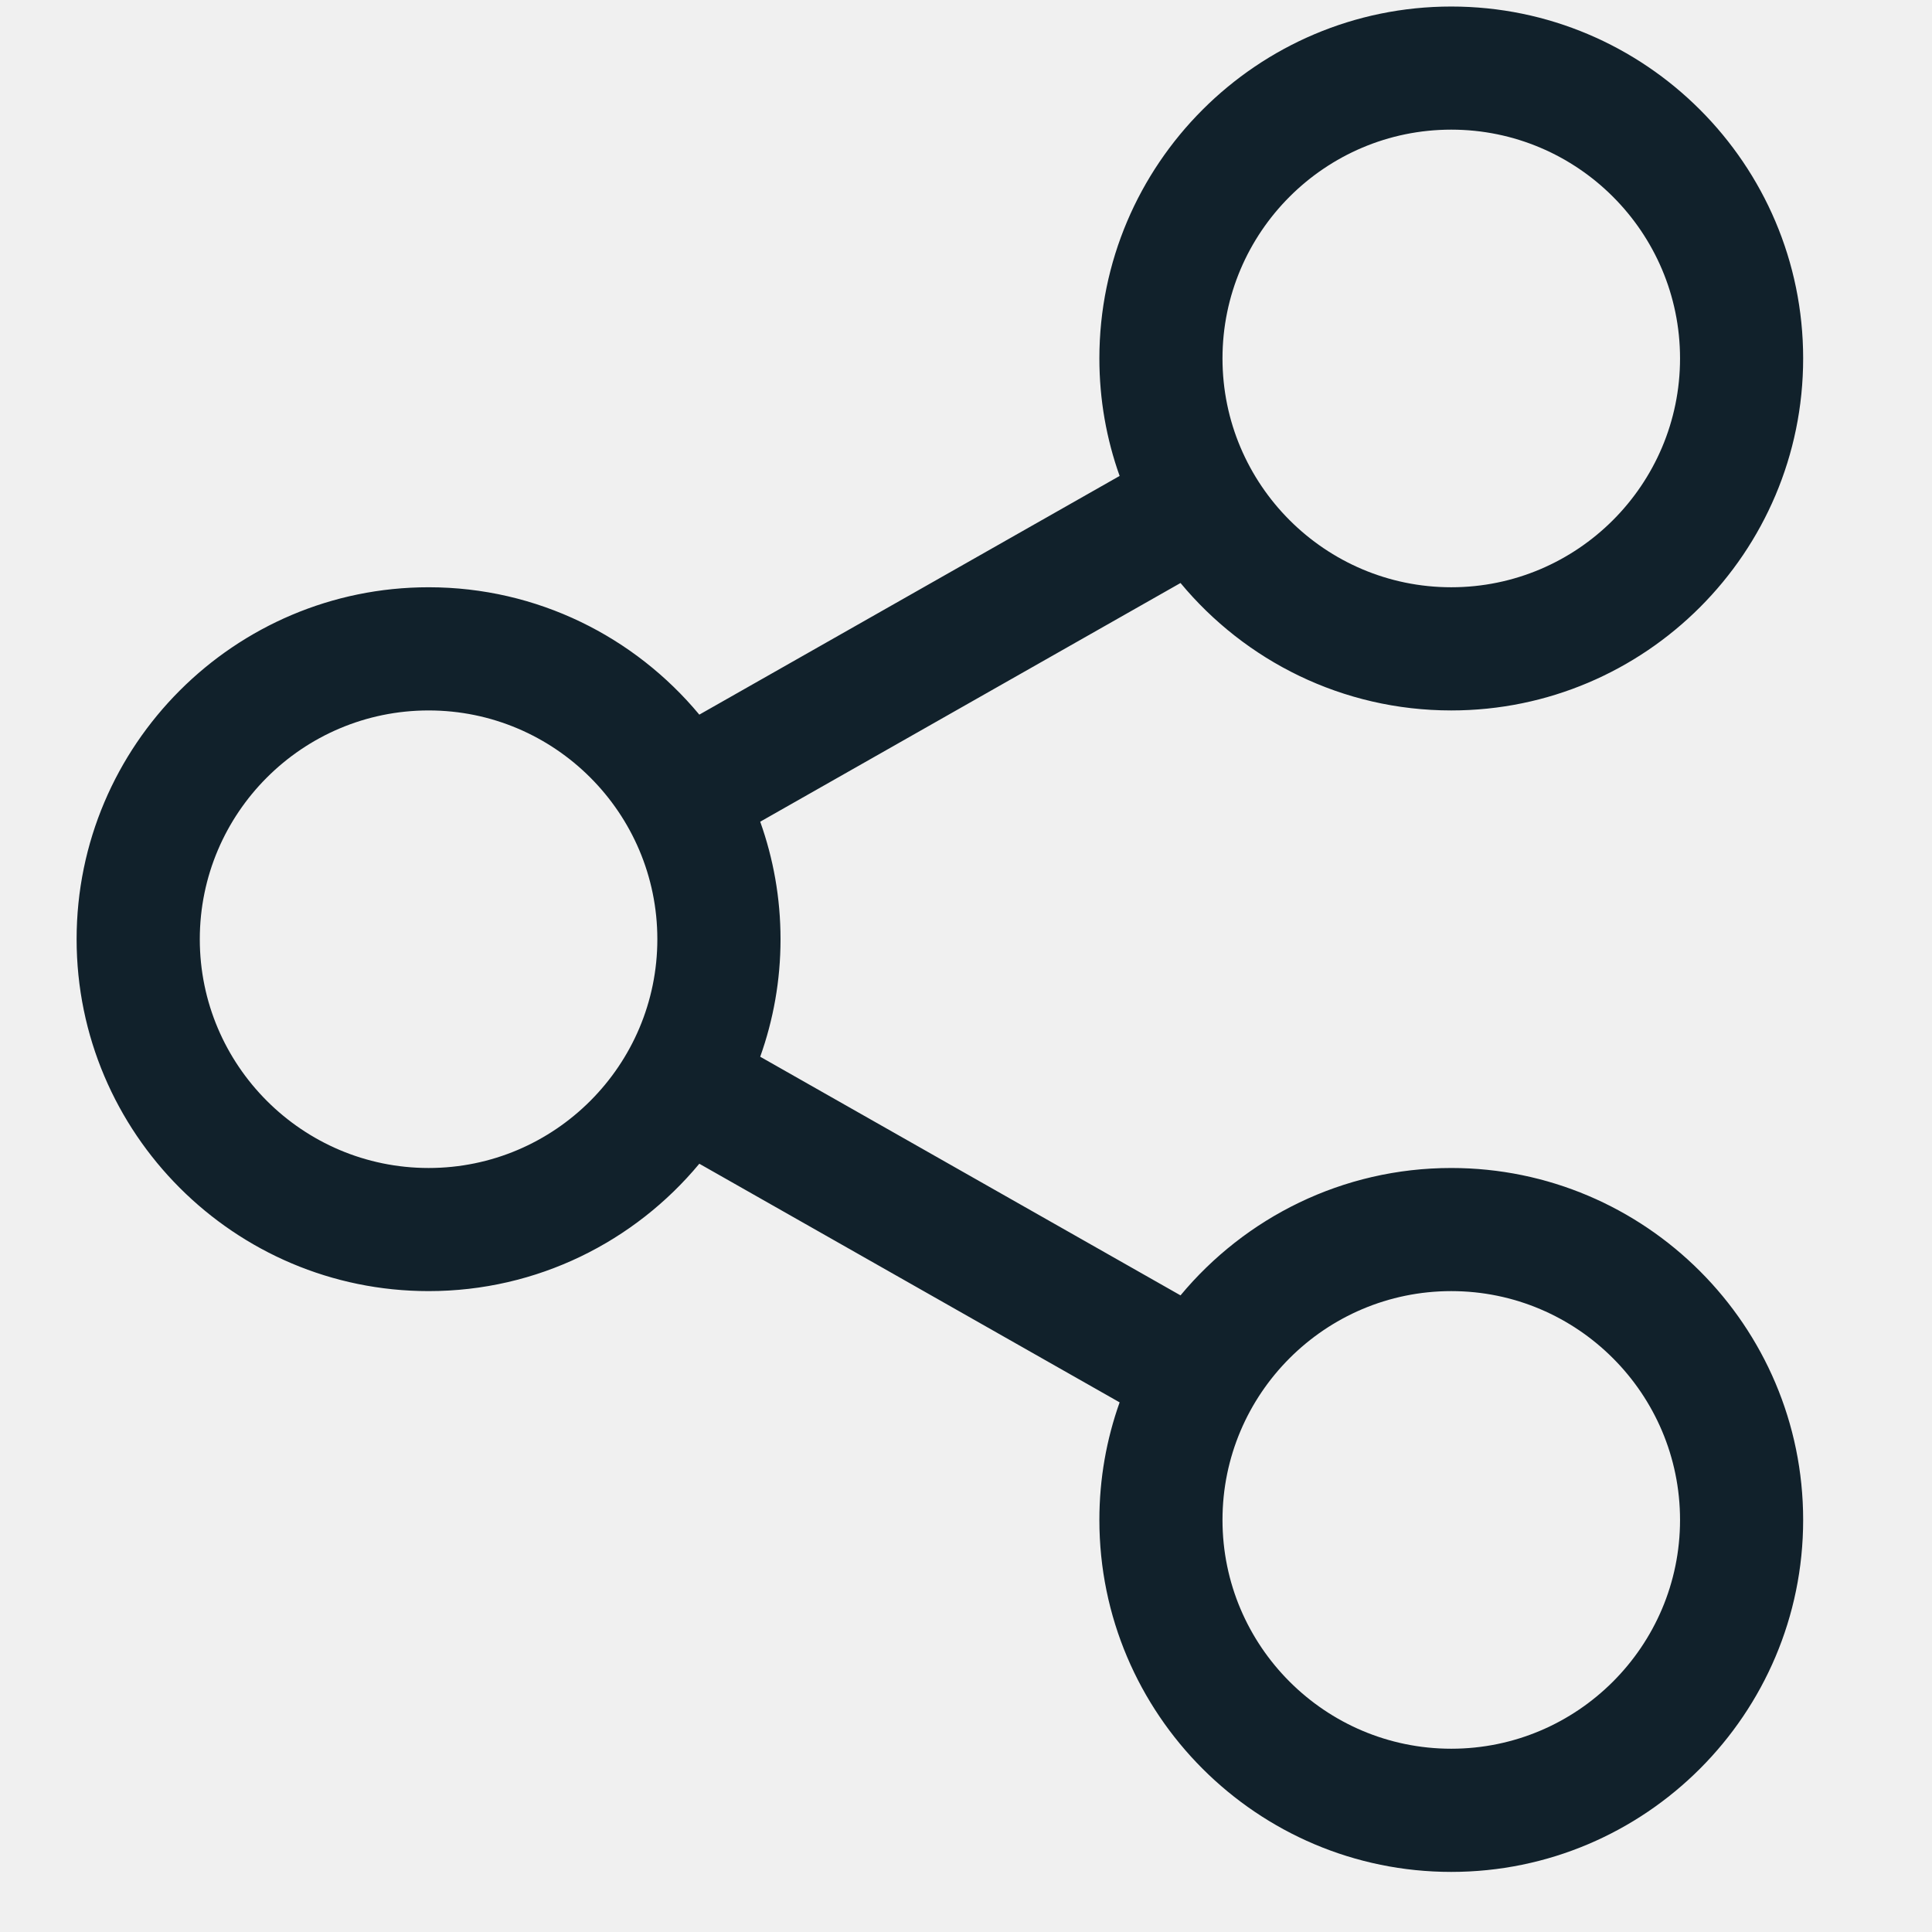
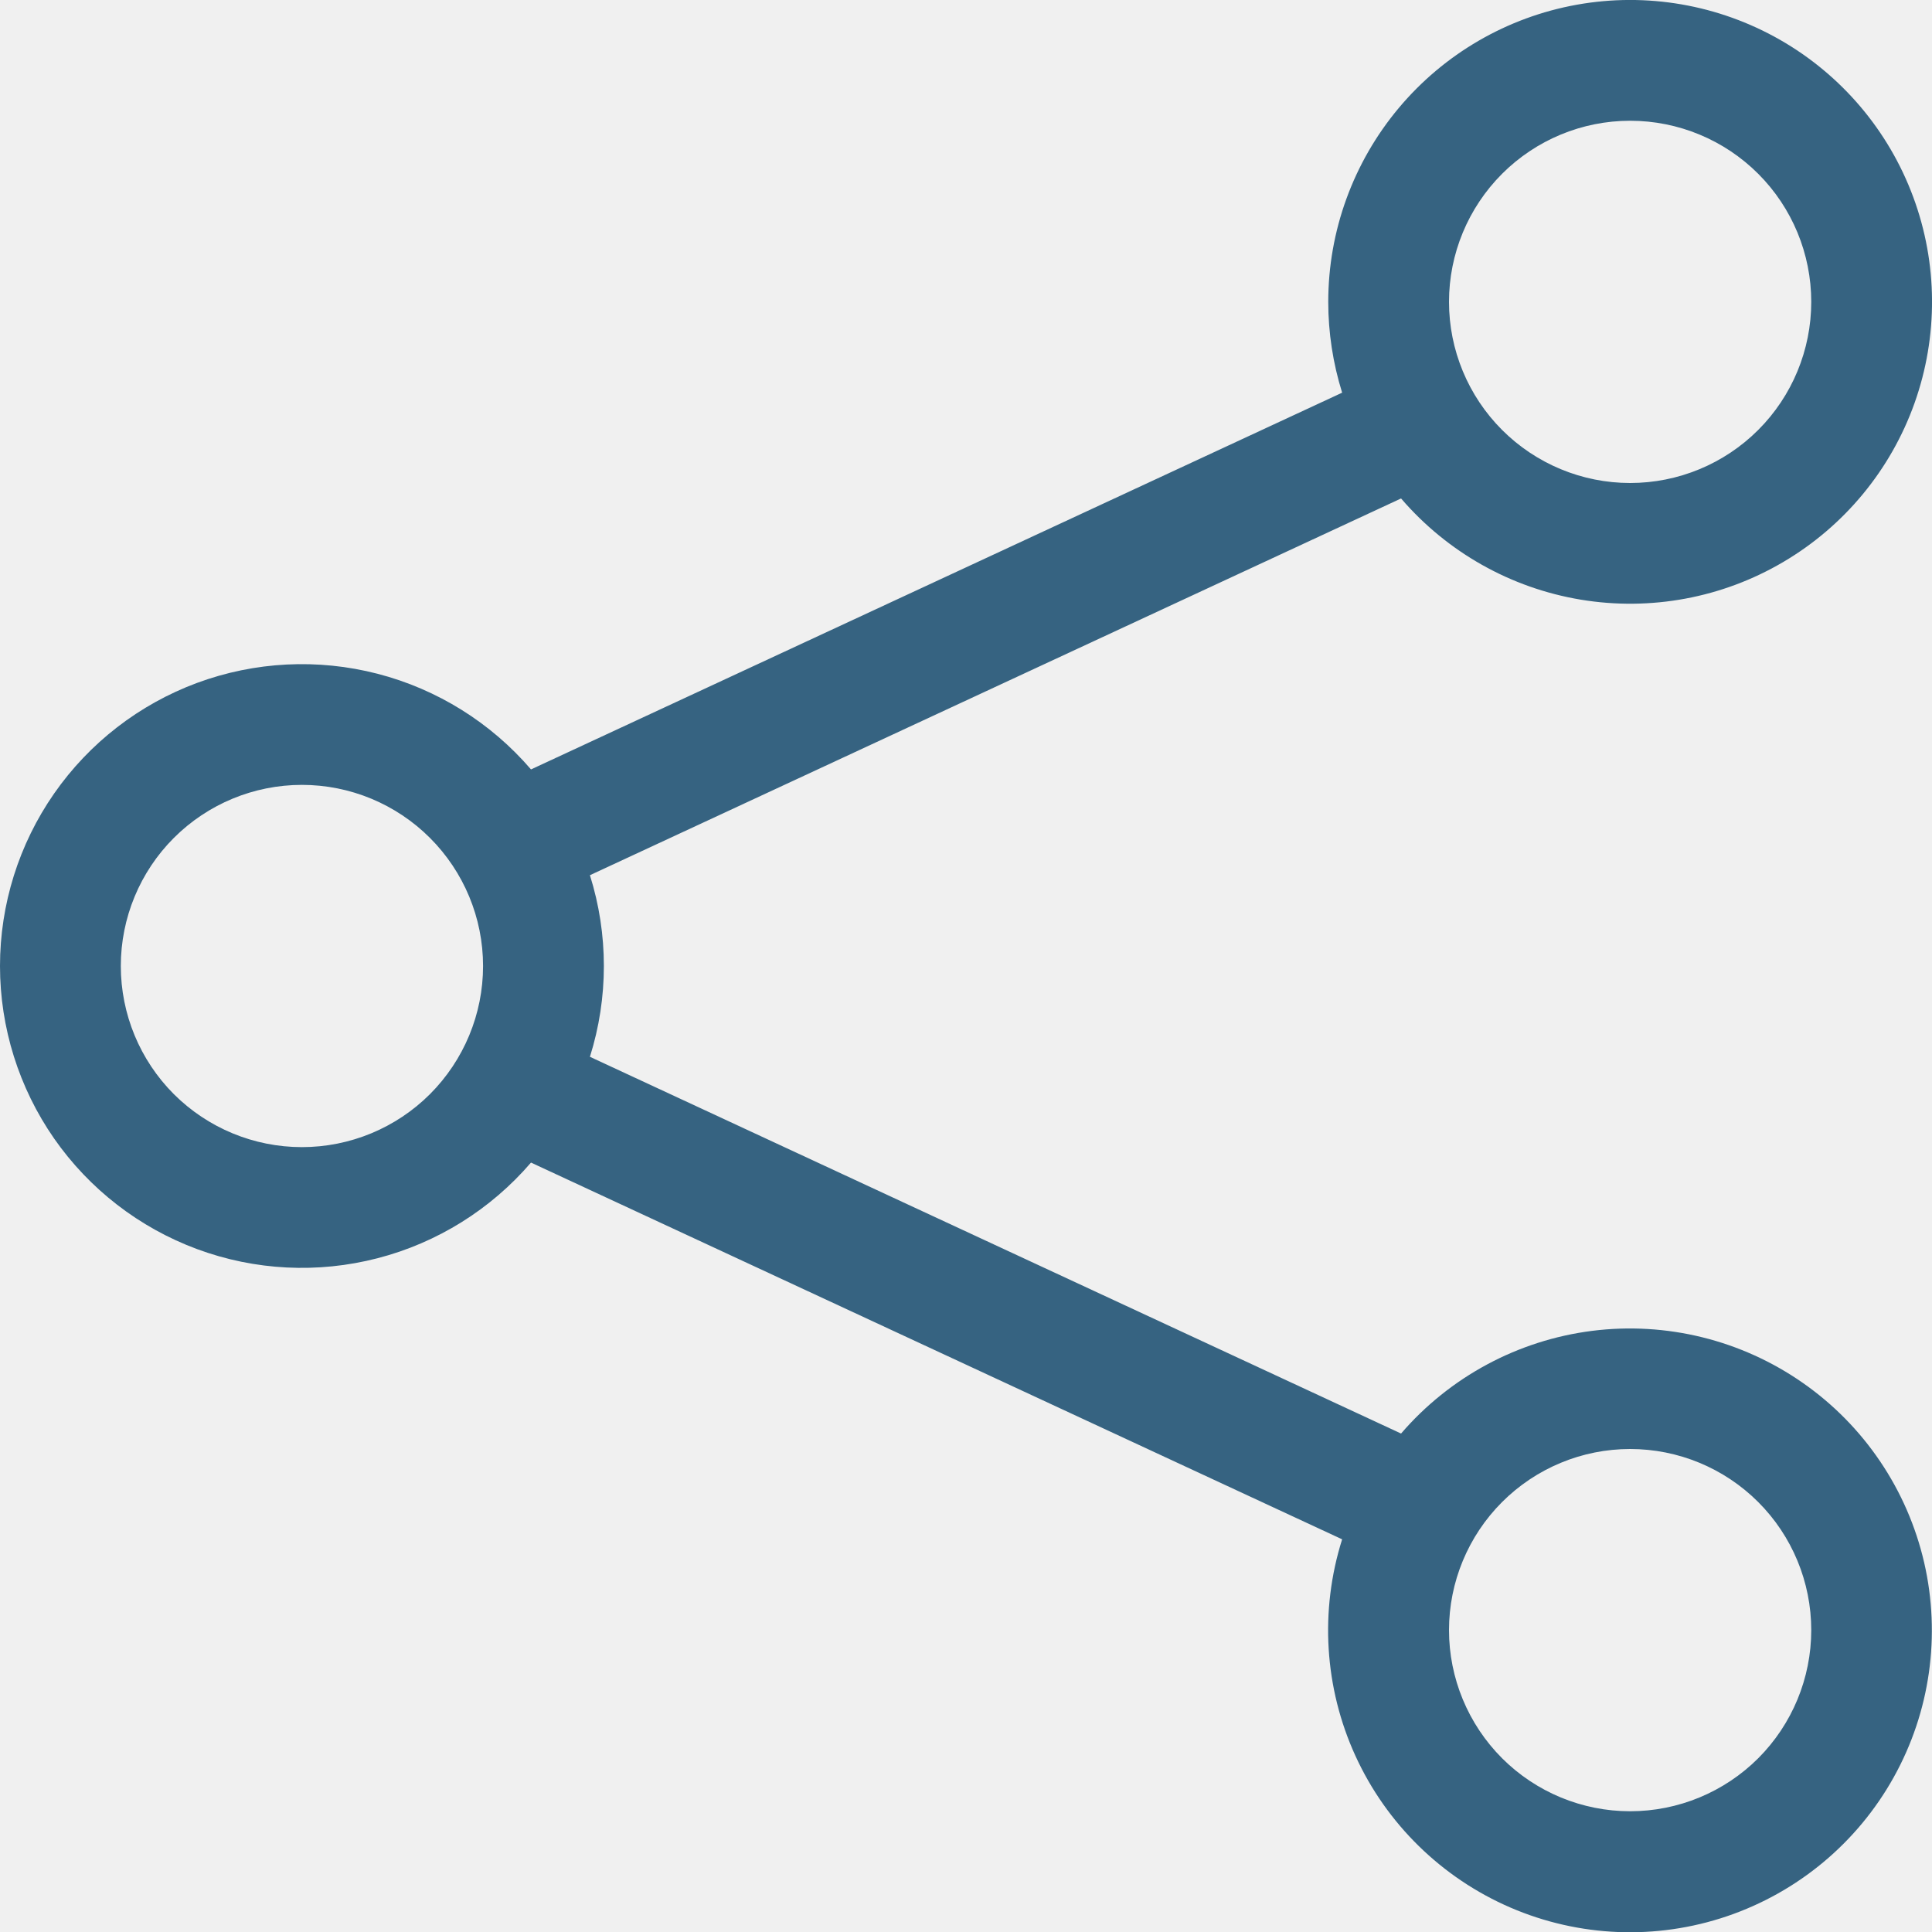
- <svg xmlns="http://www.w3.org/2000/svg" width="29" height="29" viewBox="0 0 29 29" fill="none">
-   <g id="share-svgrepo-com 2" clip-path="url(#clip0_972_3309)">
-     <path id="Vector" d="M21.784 17.532C20.152 17.532 18.69 18.277 17.72 19.444L11.411 15.862C11.608 15.31 11.716 14.717 11.716 14.098C11.716 13.479 11.608 12.886 11.411 12.334L17.72 8.751C18.689 9.919 20.151 10.664 21.784 10.664C24.697 10.664 27.066 8.294 27.066 5.38C27.066 2.467 24.697 0.098 21.784 0.098C18.872 0.098 16.502 2.467 16.502 5.38C16.502 5.999 16.609 6.592 16.806 7.144L10.497 10.727C9.527 9.56 8.066 8.815 6.434 8.815C3.52 8.815 1.15 11.185 1.15 14.098C1.15 17.011 3.52 19.38 6.434 19.38C8.066 19.38 9.527 18.636 10.497 17.468L16.806 21.05C16.609 21.603 16.502 22.197 16.502 22.815C16.502 25.728 18.871 28.098 21.784 28.098C24.697 28.098 27.066 25.728 27.066 22.815C27.066 19.902 24.697 17.532 21.784 17.532ZM21.784 1.946C23.677 1.946 25.218 3.486 25.218 5.38C25.218 7.274 23.677 8.815 21.784 8.815C19.891 8.815 18.35 7.274 18.35 5.38C18.35 3.486 19.891 1.946 21.784 1.946ZM6.434 17.532C4.54 17.532 2.999 15.991 2.999 14.098C2.999 12.204 4.54 10.664 6.434 10.664C8.327 10.664 9.867 12.204 9.867 14.098C9.867 15.991 8.327 17.532 6.434 17.532ZM21.784 26.249C19.891 26.249 18.35 24.709 18.35 22.815C18.35 20.921 19.891 19.38 21.784 19.38C23.677 19.38 25.218 20.921 25.218 22.815C25.218 24.709 23.677 26.249 21.784 26.249Z" fill="#11212B" />
+ <svg xmlns="http://www.w3.org/2000/svg" width="32" height="32" viewBox="0 0 32 32" fill="none">
+   <g id="logos">
+     <path id="Vector" d="M27 2C26.205 2 25.442 2.316 24.879 2.879C24.317 3.441 24 4.204 24 5C24 5.796 24.317 6.559 24.879 7.121C25.442 7.684 26.205 8 27 8C27.796 8 28.559 7.684 29.122 7.121C29.684 6.559 30 5.796 30 5C30 4.204 29.684 3.441 29.122 2.879C28.559 2.316 27.796 2 27 2ZM22 5C22 3.827 22.413 2.691 23.166 1.791C23.918 0.892 24.963 0.285 26.118 0.078C27.273 -0.129 28.463 0.077 29.482 0.659C30.5 1.241 31.282 2.163 31.689 3.263C32.097 4.363 32.104 5.571 31.711 6.676C31.317 7.782 30.548 8.713 29.537 9.308C28.526 9.904 27.338 10.124 26.181 9.932C25.023 9.739 23.971 9.146 23.206 8.256L9.771 14.496C10.079 15.475 10.079 16.525 9.771 17.504L23.206 23.744C24.014 22.805 25.142 22.199 26.371 22.043C27.6 21.888 28.843 22.195 29.859 22.904C30.875 23.612 31.591 24.673 31.87 25.88C32.148 27.087 31.969 28.355 31.366 29.437C30.763 30.52 29.78 31.339 28.607 31.738C27.434 32.137 26.155 32.086 25.017 31.595C23.88 31.104 22.965 30.209 22.45 29.082C21.935 27.955 21.857 26.677 22.23 25.496L8.795 19.256C8.129 20.031 7.243 20.584 6.254 20.84C5.265 21.096 4.222 21.044 3.264 20.689C2.306 20.334 1.48 19.695 0.896 18.857C0.313 18.018 0 17.021 0 16C0 14.979 0.313 13.982 0.896 13.144C1.48 12.305 2.306 11.666 3.264 11.311C4.222 10.957 5.265 10.904 6.254 11.16C7.243 11.416 8.129 11.969 8.795 12.744L22.23 6.504C22.078 6.017 22 5.51 22 5ZM5.001 13C4.205 13 3.442 13.316 2.879 13.879C2.317 14.441 2.001 15.204 2.001 16C2.001 16.796 2.317 17.559 2.879 18.122C3.442 18.684 4.205 19 5.001 19C5.796 19 6.559 18.684 7.122 18.122C7.684 17.559 8.001 16.796 8.001 16C8.001 15.204 7.684 14.441 7.122 13.879C6.559 13.316 5.796 13 5.001 13ZM27 24C26.205 24 25.442 24.316 24.879 24.879C24.317 25.441 24 26.204 24 27C24 27.796 24.317 28.559 24.879 29.122C25.442 29.684 26.205 30 27 30C27.796 30 28.559 29.684 29.122 29.122C29.684 28.559 30 27.796 30 27C30 26.204 29.684 25.441 29.122 24.879C28.559 24.316 27.796 24 27 24Z" fill="#366381" />
  </g>
-   <defs>
-     <clipPath id="clip0_972_3309">
-       <rect width="28" height="28" fill="white" transform="translate(0.107422 0.0976562)" />
-     </clipPath>
-   </defs>
</svg>
